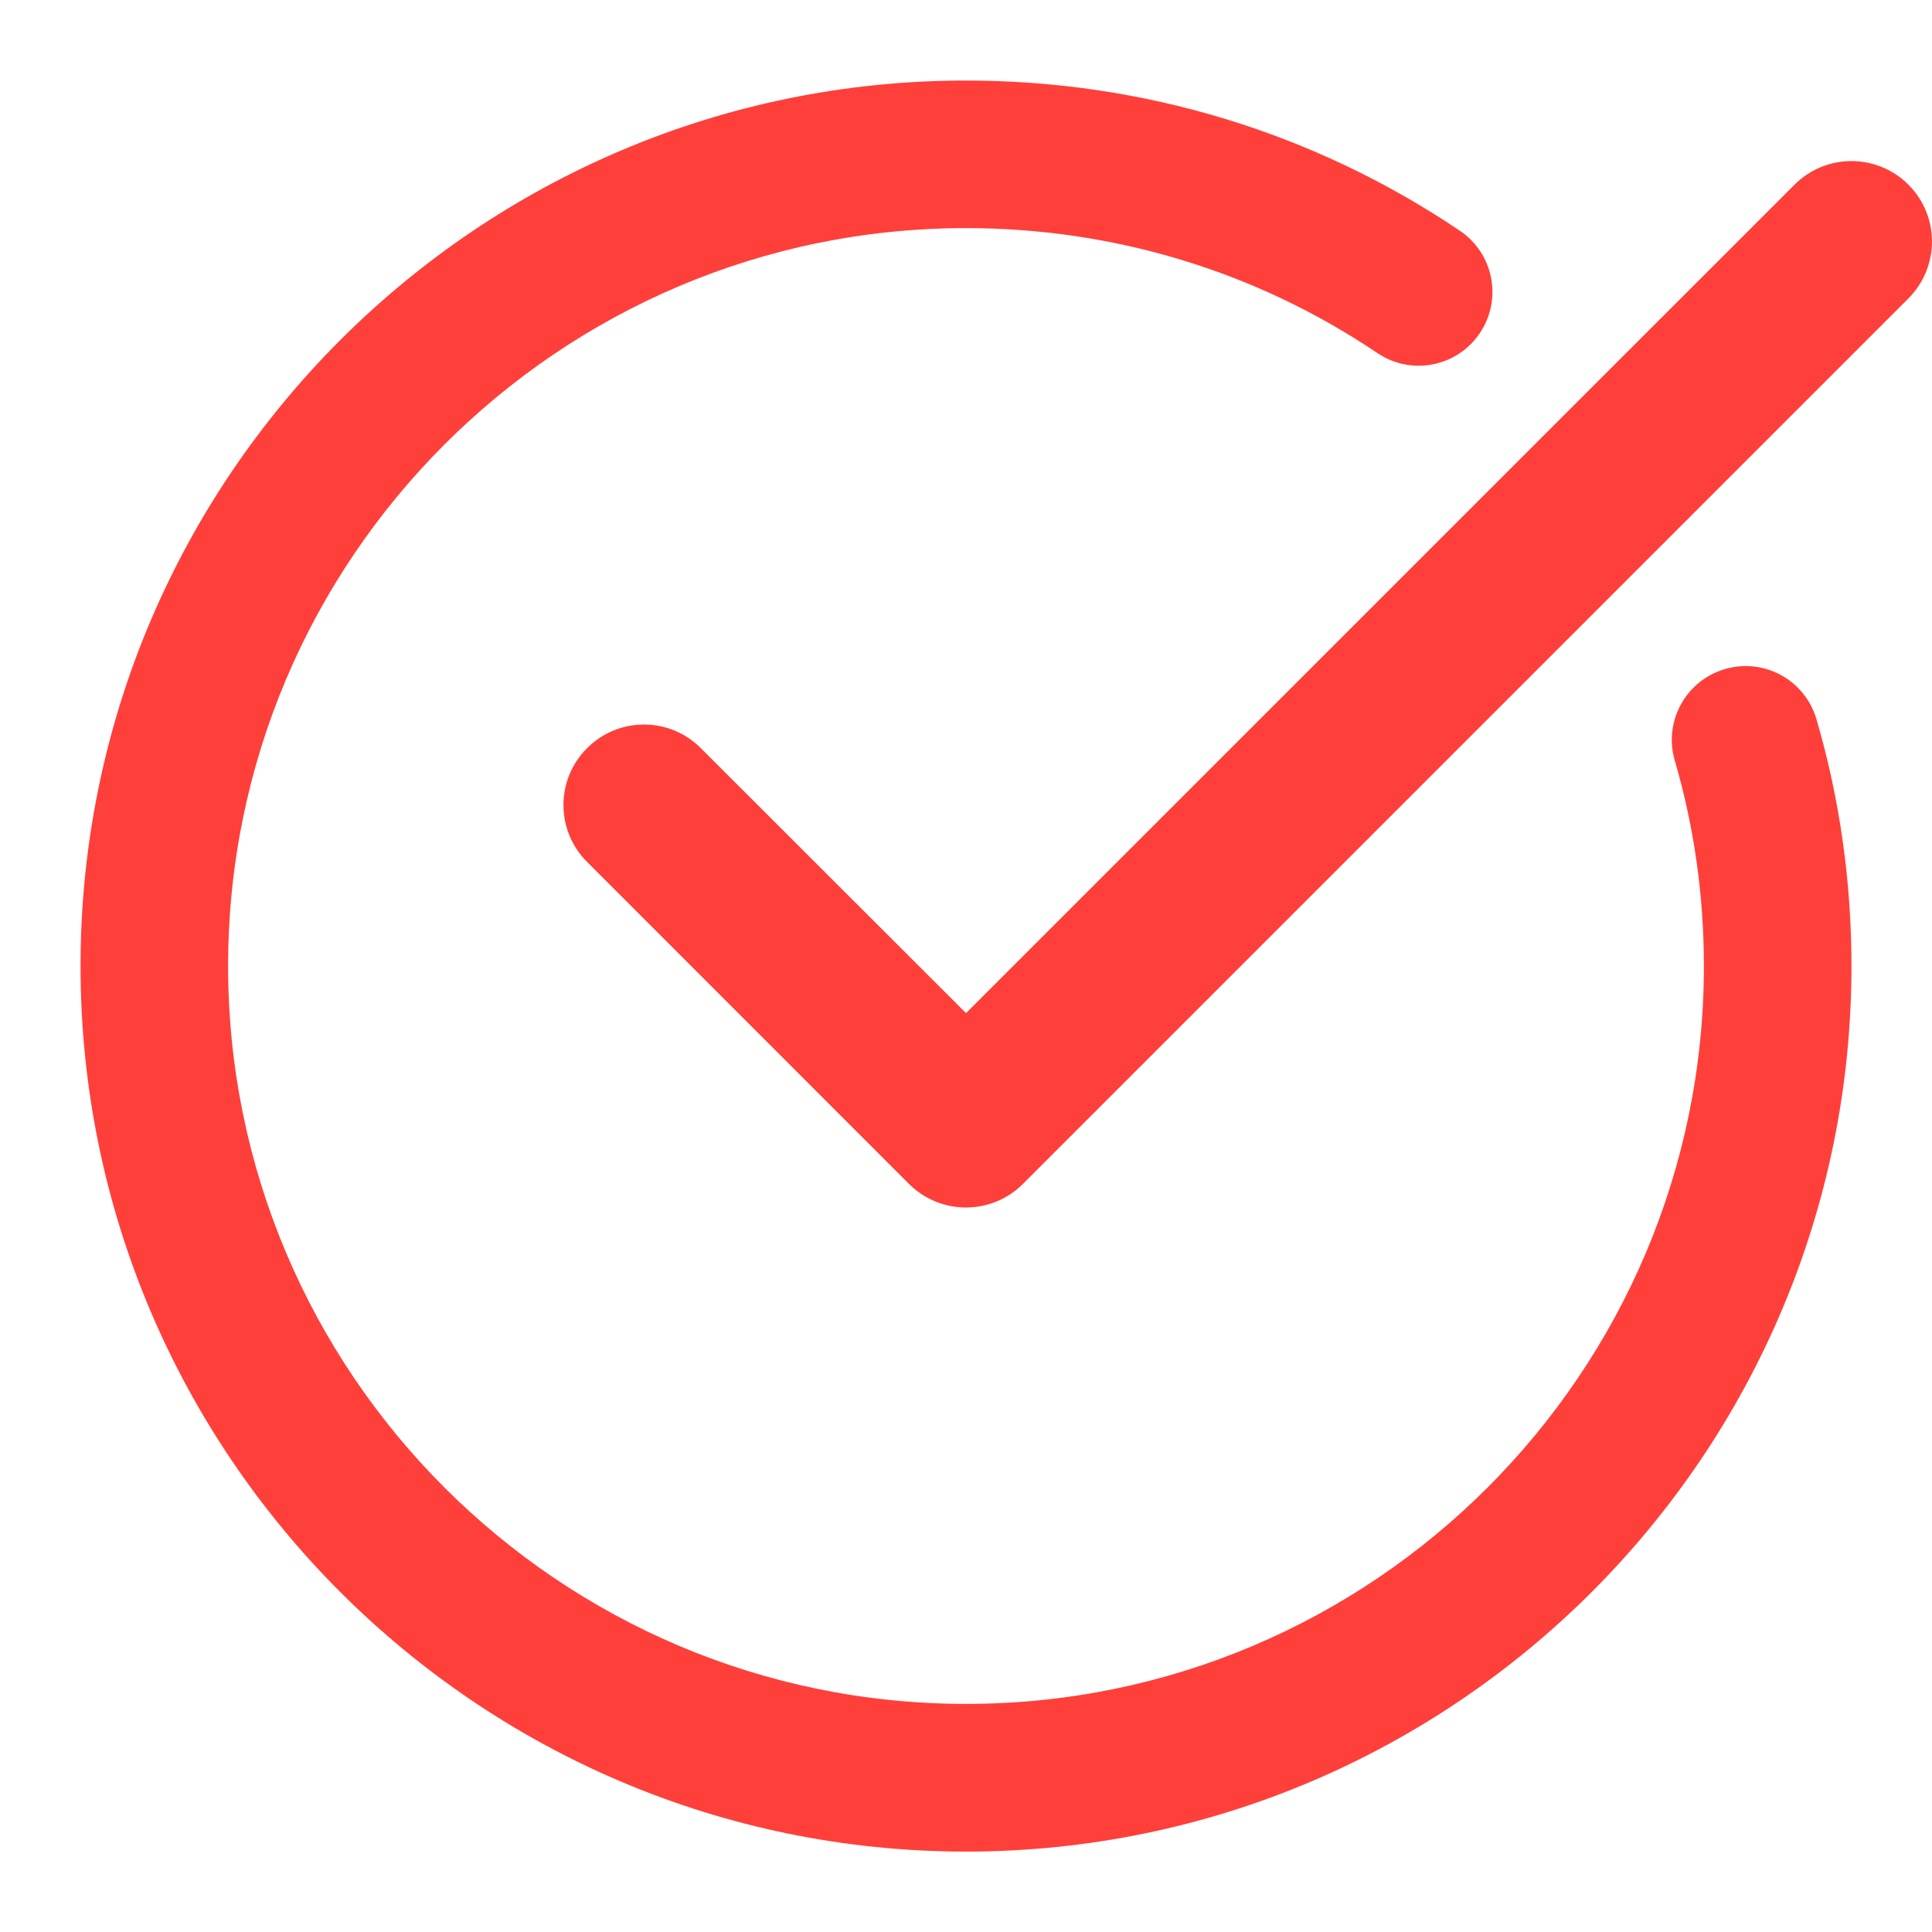
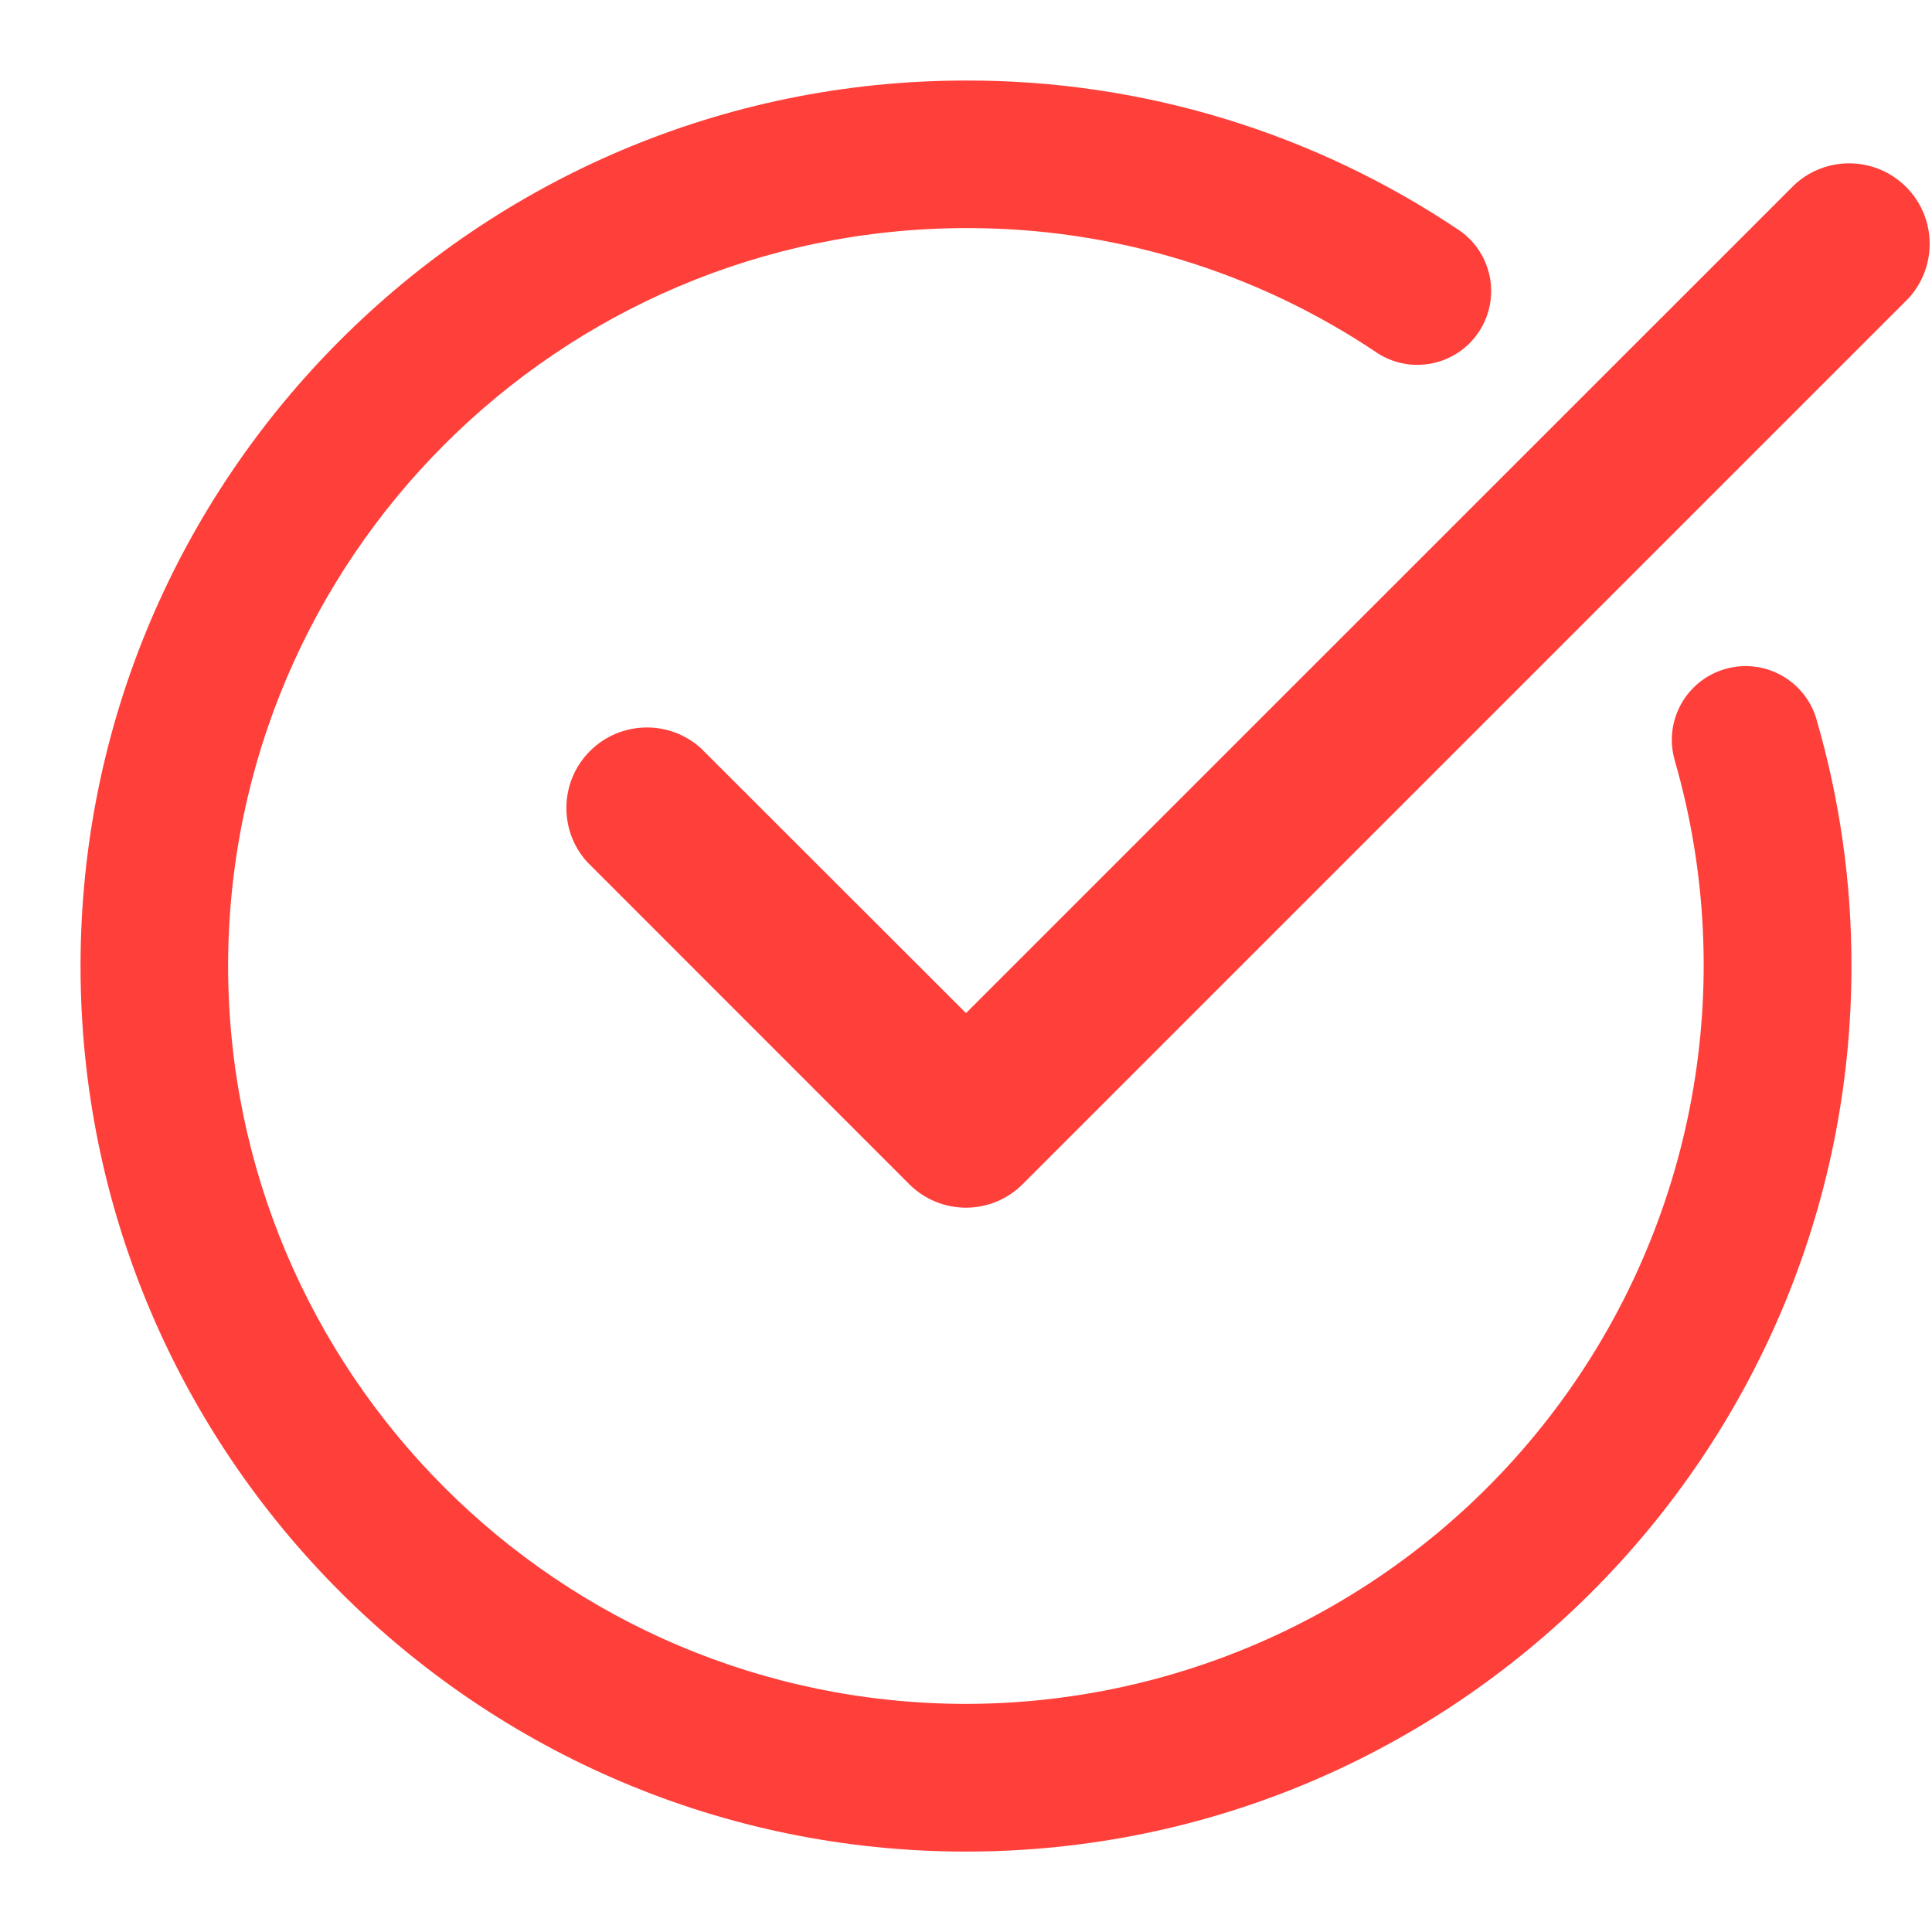
- <svg xmlns="http://www.w3.org/2000/svg" width="16" height="16" viewBox="0 0 16 16" fill="none">
-   <path d="M8 15.334C12.043 15.334 15.333 12.044 15.333 8C15.333 7.302 15.236 6.615 15.043 5.956C14.948 5.632 14.61 5.446 14.285 5.541C13.961 5.636 13.775 5.975 13.87 6.299C14.03 6.846 14.111 7.419 14.111 8C14.111 11.37 11.37 14.111 8 14.111C4.63 14.111 1.889 11.37 1.889 8C1.889 4.631 4.63 1.889 8 1.889C9.224 1.889 10.403 2.247 11.407 2.924C11.687 3.113 12.067 3.039 12.255 2.759C12.444 2.48 12.37 2.1 12.09 1.911C10.883 1.097 9.469 0.667 8 0.667C3.956 0.667 0.667 3.957 0.667 8C0.667 12.044 3.956 15.334 8 15.334Z" fill="#FF3F3A" />
-   <path d="M14.862 1.529L8 8.39L5.804 6.196C5.544 5.935 5.122 5.935 4.862 6.196C4.601 6.456 4.601 6.878 4.862 7.138L7.528 9.805C7.659 9.935 7.829 10 8 10C8.17 10 8.341 9.935 8.471 9.805L15.804 2.472C16.065 2.211 16.065 1.789 15.804 1.529C15.544 1.269 15.122 1.269 14.862 1.529Z" fill="#FF3F3A" />
+ <svg xmlns="http://www.w3.org/2000/svg" width="16" height="16" fill="none">
+   <path d="M8 15.334c4.043 0 7.333-3.29 7.333-7.334a7.27 7.27 0 00-.29-2.044.61.61 0 10-1.173.343A6.118 6.118 0 018 14.111a6.118 6.118 0 01-6.111-6.11 6.118 6.118 0 016.11-6.112 6.07 6.07 0 013.408 1.035.611.611 0 00.683-1.013A7.288 7.288 0 008 .667C3.956.667.667 3.957.667 8c0 4.044 3.29 7.334 7.333 7.334z" fill="#FF3F3A" />
+   <path d="M14.862 1.529L8 8.39 5.804 6.196a.667.667 0 00-.942.942l2.666 2.667a.664.664 0 00.943 0l7.333-7.333a.667.667 0 00-.942-.943z" fill="#FF3F3A" />
</svg>
